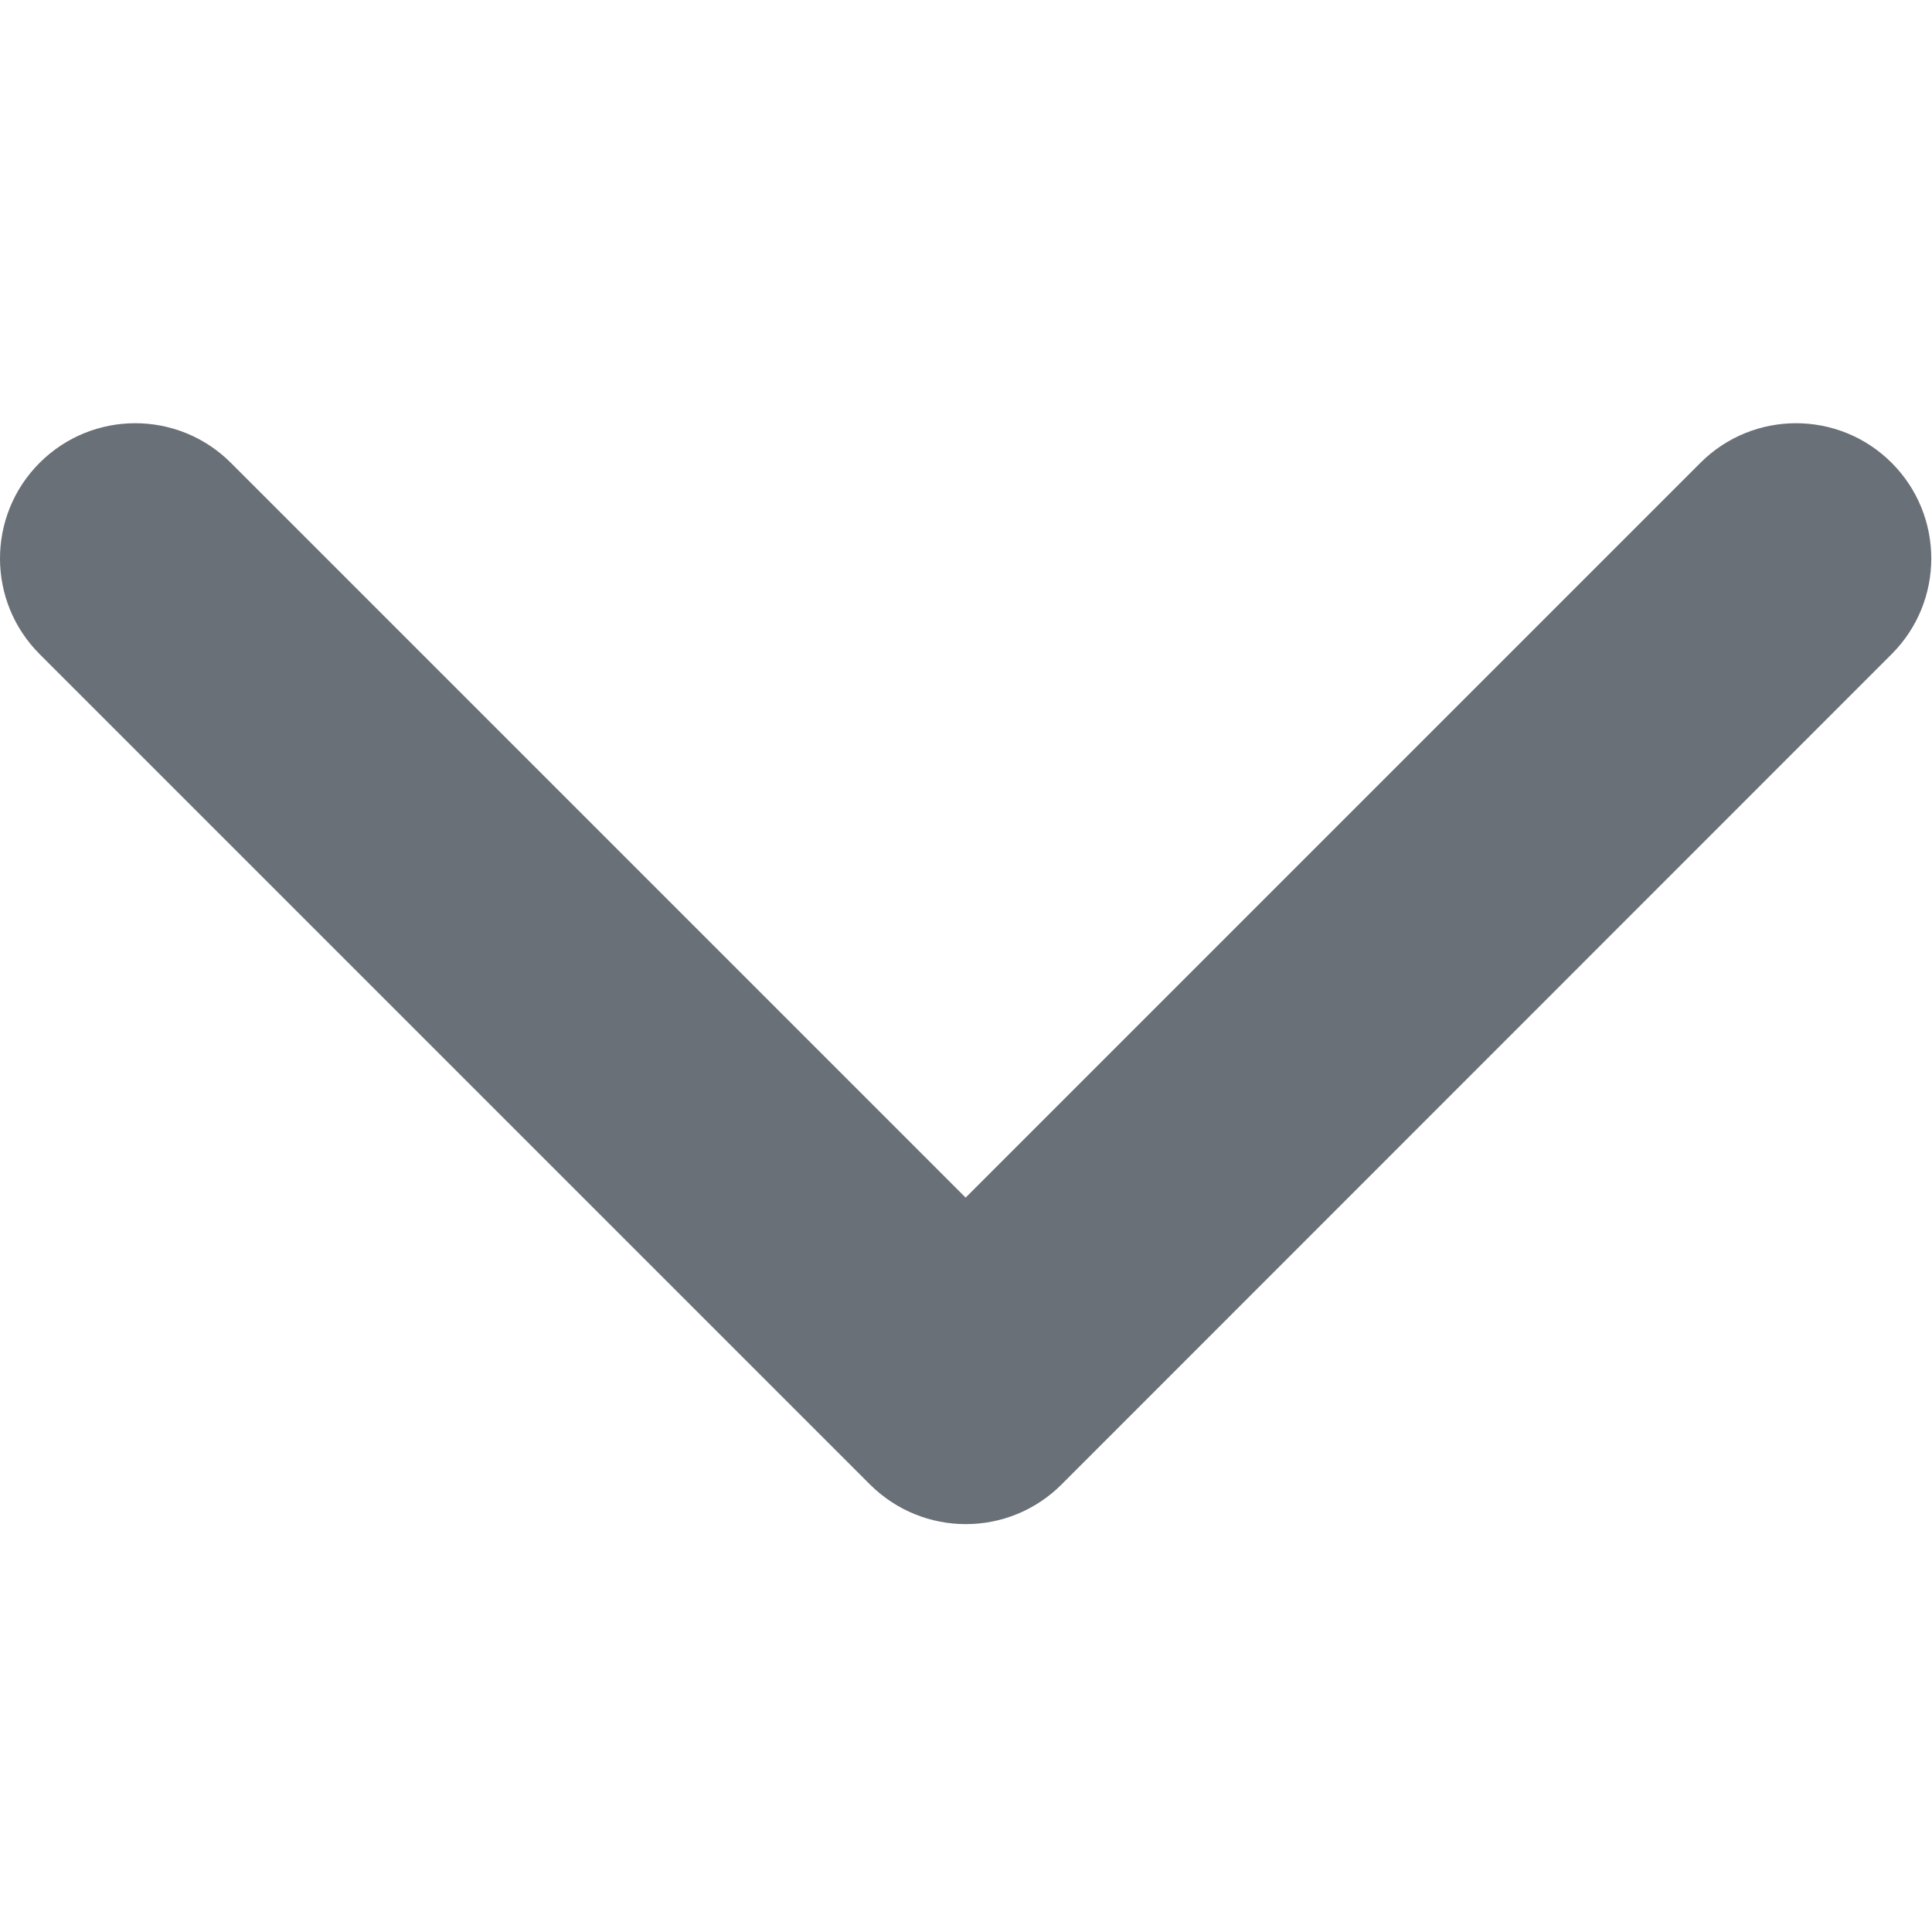
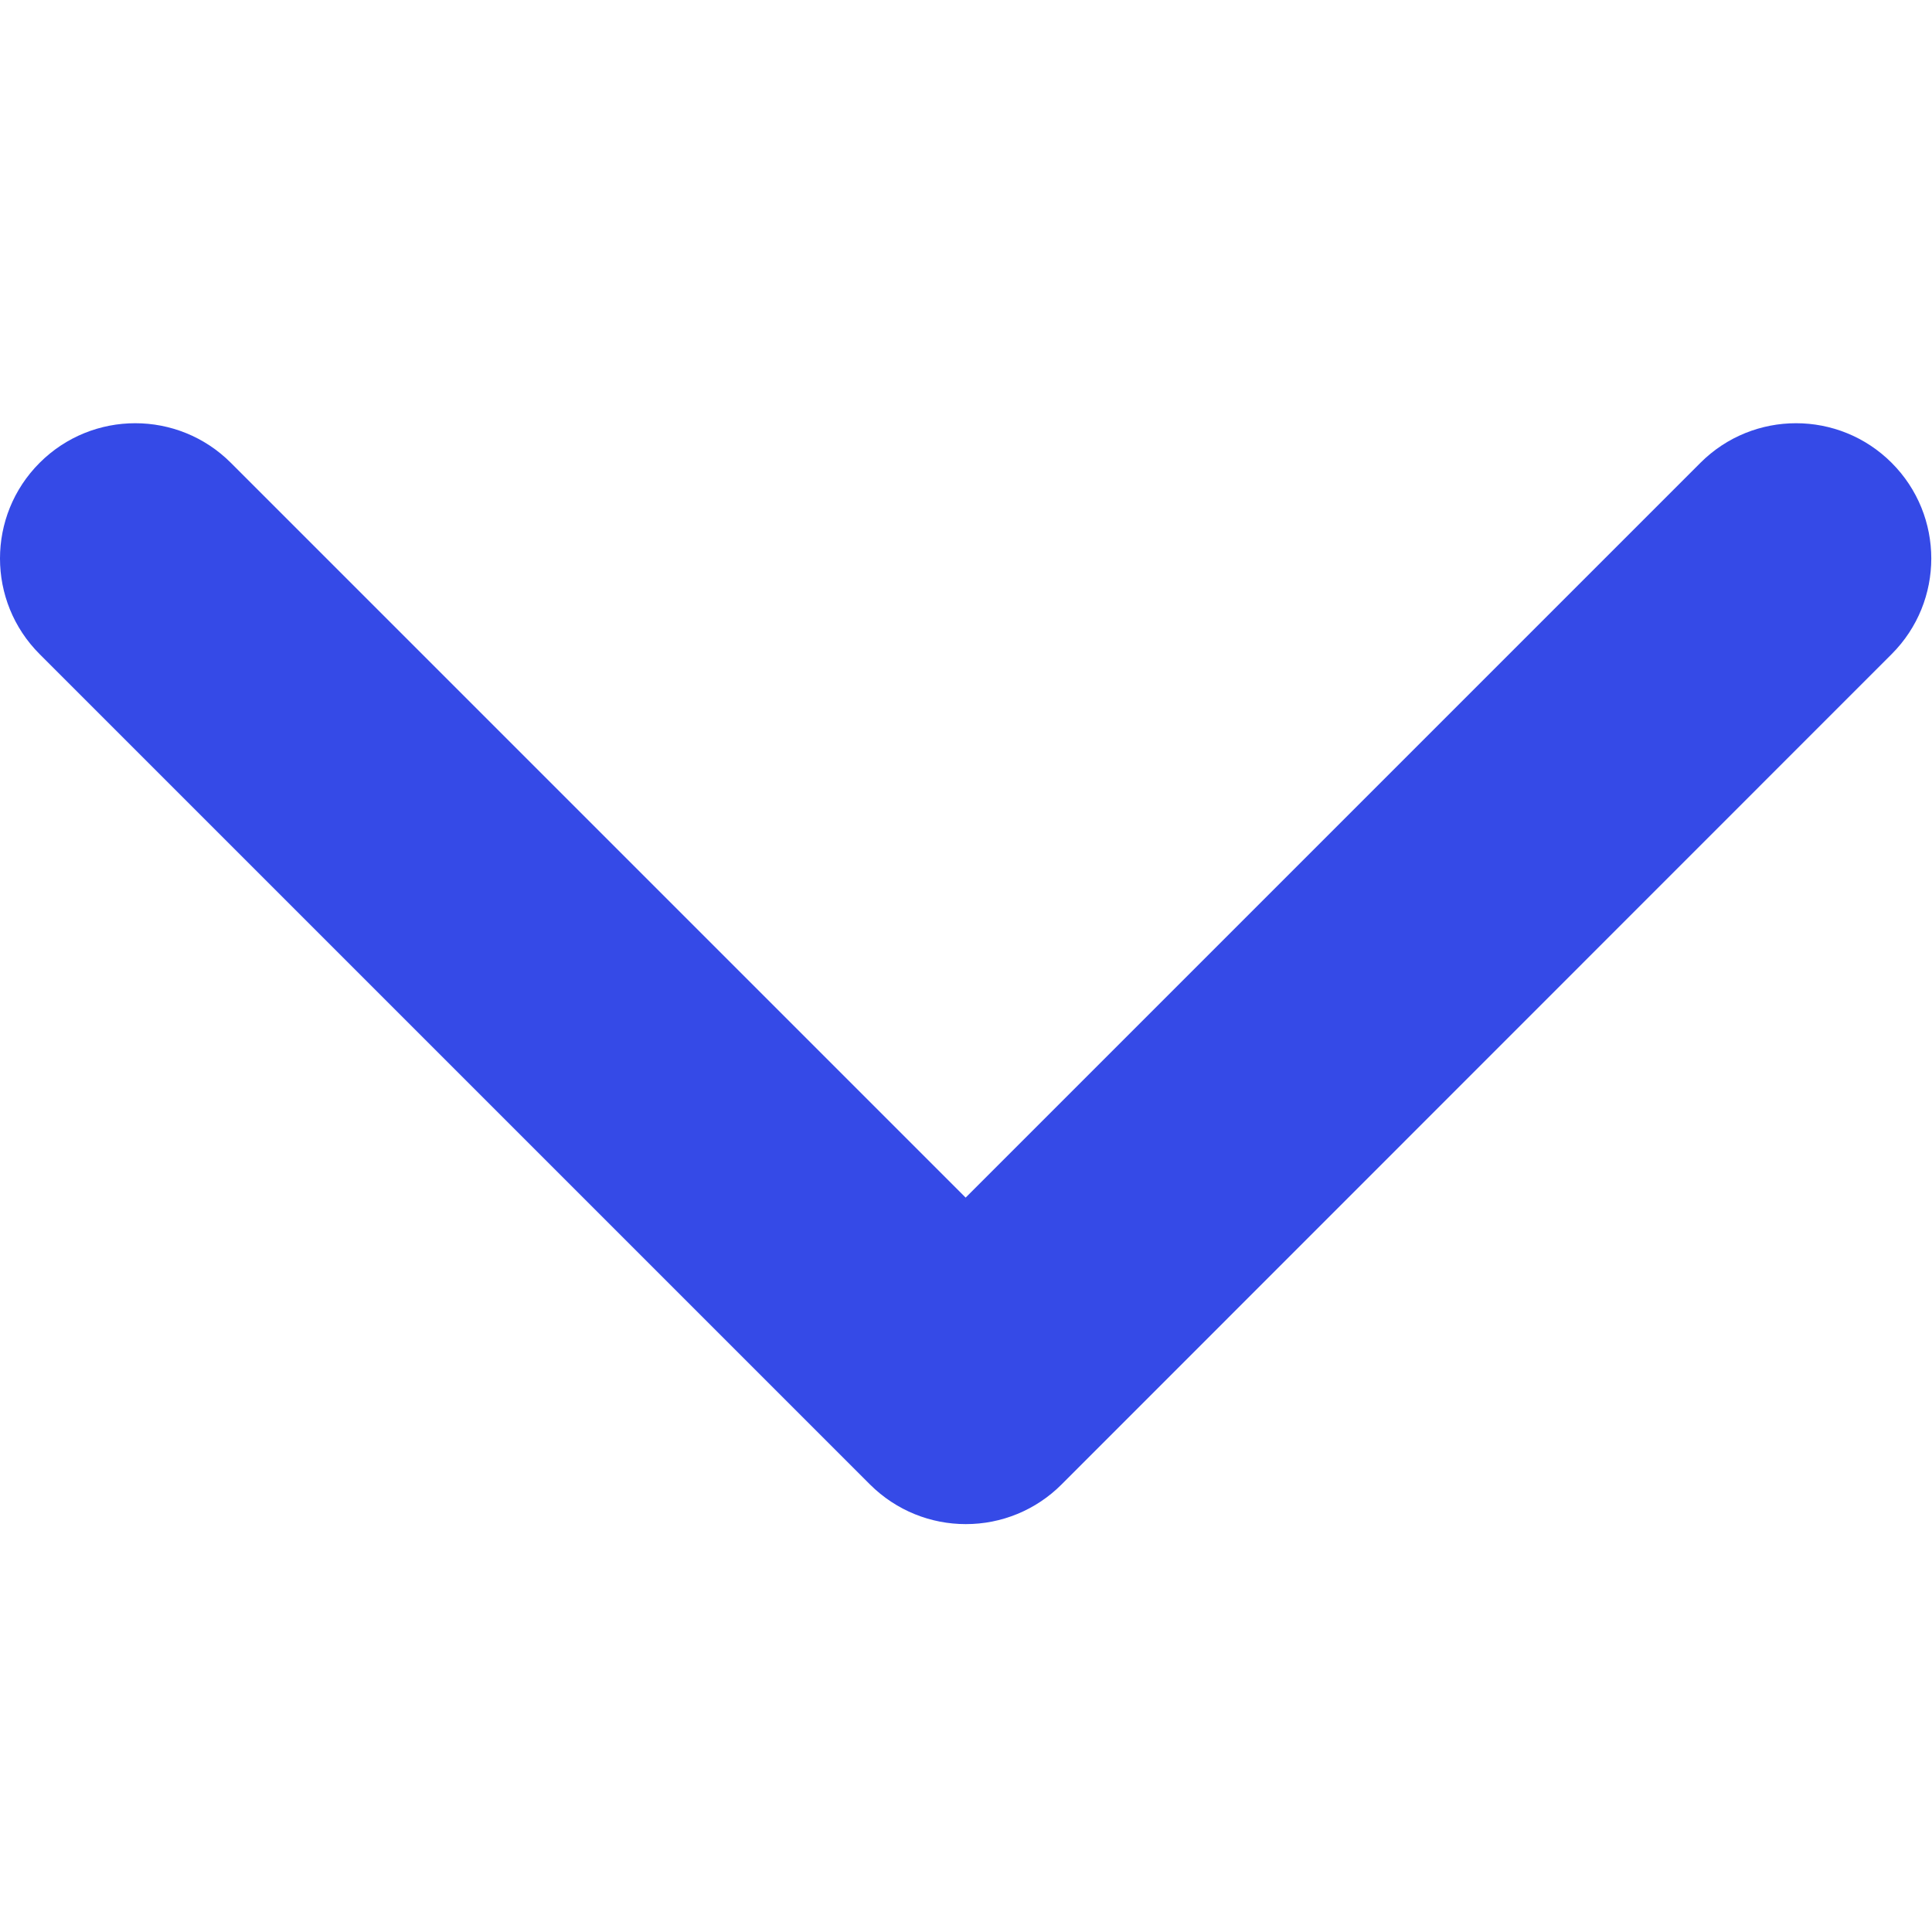
<svg xmlns="http://www.w3.org/2000/svg" width="16" height="16" viewBox="0 0 16 16">
-   <path fill="#6A7077" fill-rule="evenodd" d="M7.997 12.622c-.286 0-.573-.11-.792-.328L.328 5.417a1.12 1.12 0 1 1 1.584-1.584l6.085 6.085 6.085-6.085a1.12 1.12 0 0 1 1.584 1.584L8.79 12.295a1.117 1.117 0 0 1-.792.327z" />
+   <path fill="#354AE7" fill-rule="evenodd" d="M7.997 12.622c-.286 0-.573-.11-.792-.328L.328 5.417a1.12 1.12 0 1 1 1.584-1.584l6.085 6.085 6.085-6.085a1.12 1.12 0 0 1 1.584 1.584L8.79 12.295a1.117 1.117 0 0 1-.792.327z" />
</svg>
